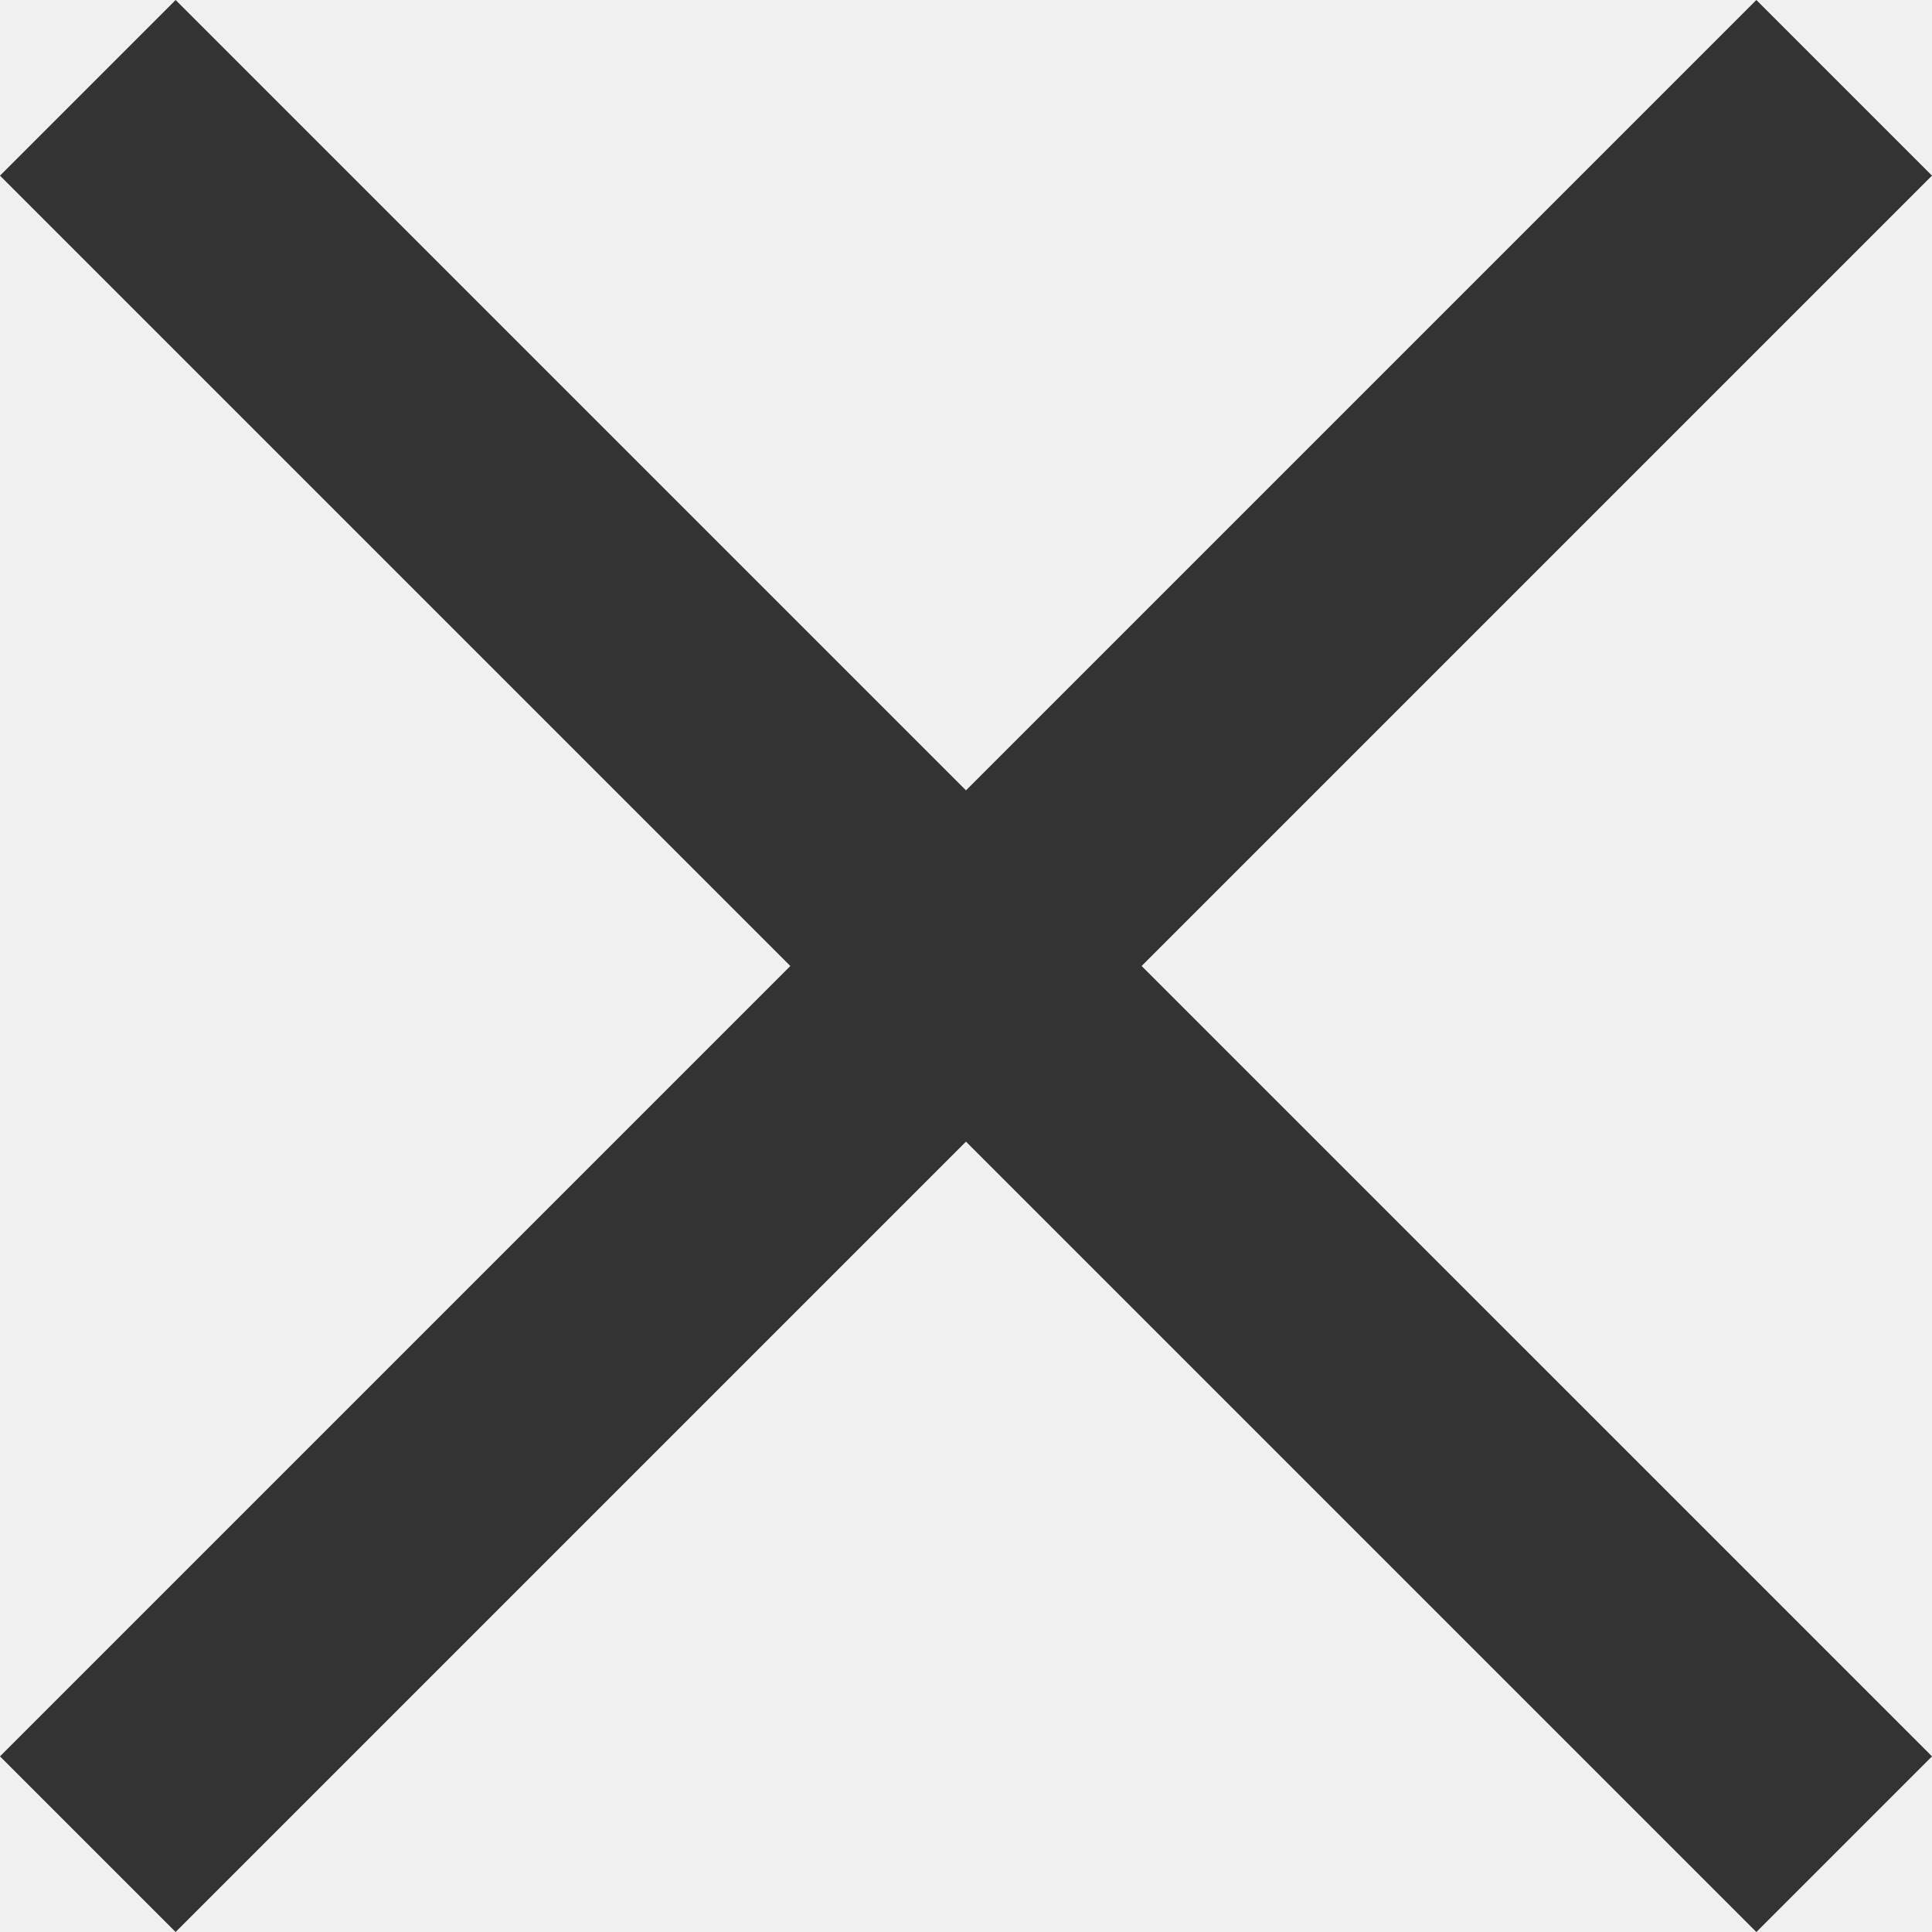
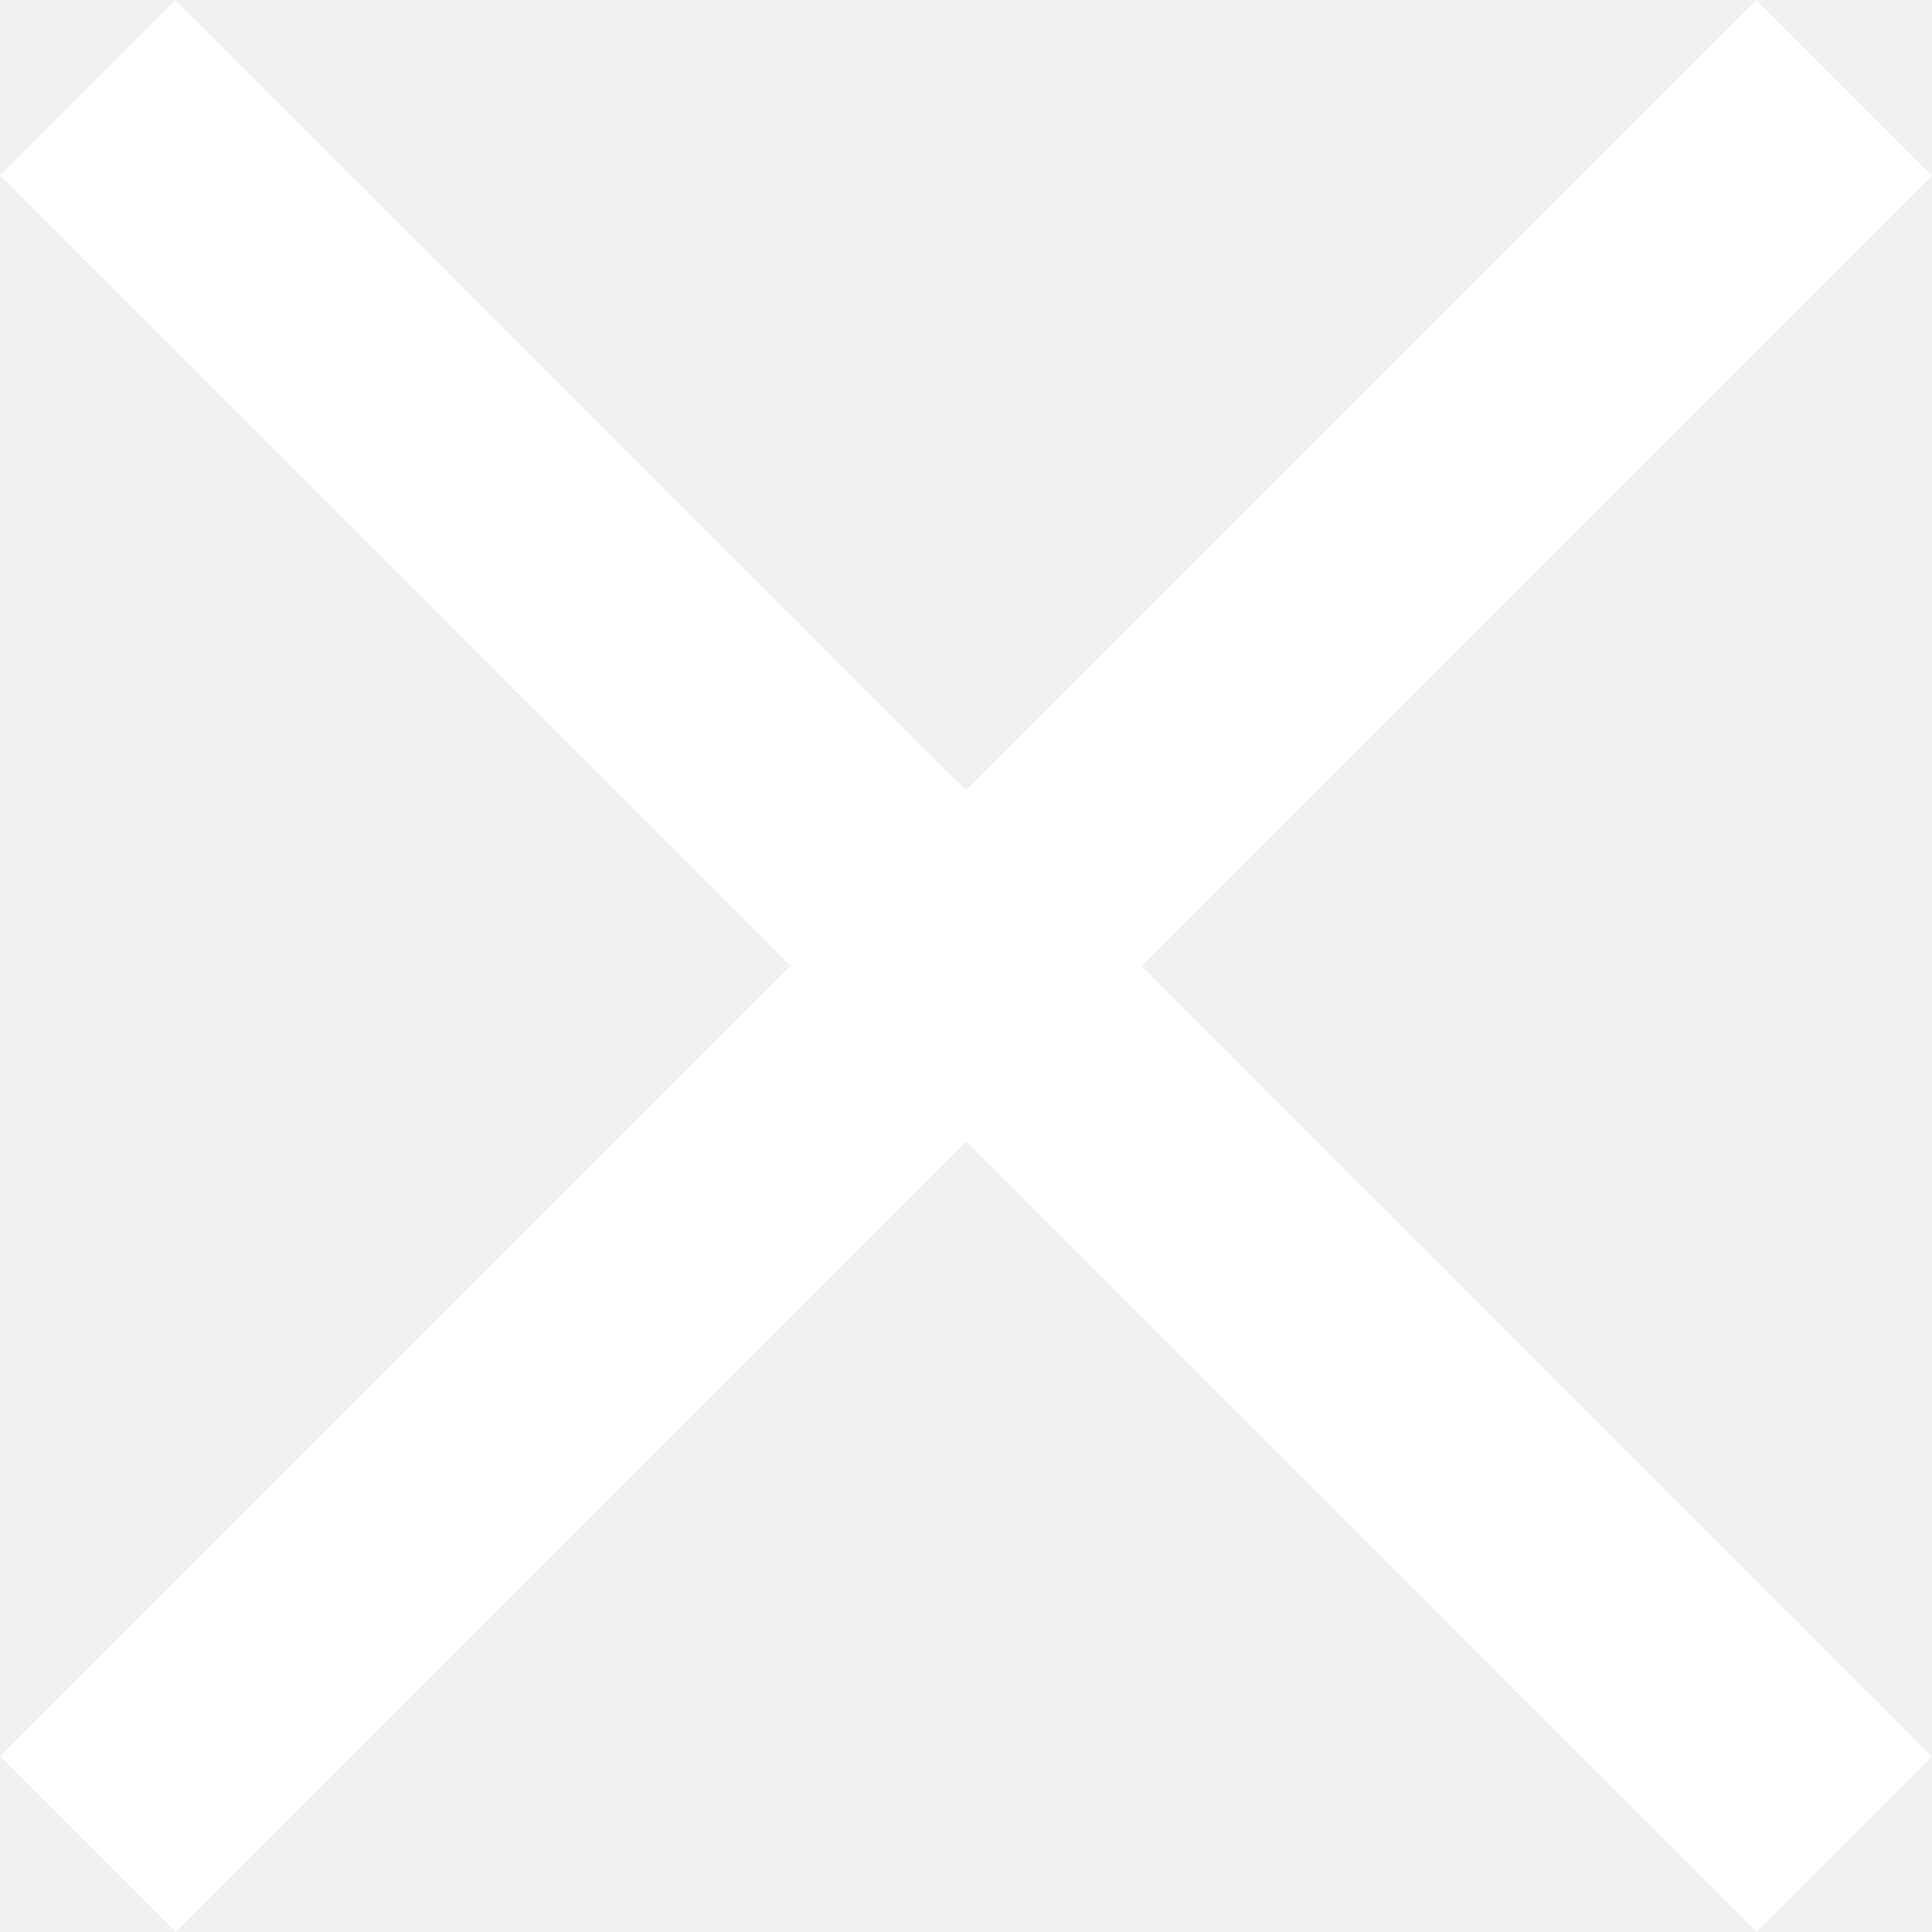
- <svg xmlns="http://www.w3.org/2000/svg" width="23" height="23" viewBox="0 0 23 23" fill="none">
-   <rect x="2.091" width="29.57" height="2.957" transform="rotate(45 2.09082 0)" fill="#333333" />
-   <rect y="20.909" width="29.57" height="2.957" transform="rotate(-45 0 20.9092)" fill="#333333" />
+ <svg xmlns="http://www.w3.org/2000/svg" width="29" height="29" viewBox="0 0 29 29" fill="none">
+   <rect x="2.636" width="37.284" height="3.728" transform="rotate(45 2.63623 0)" fill="white" />
+   <rect y="26.364" width="37.284" height="3.728" transform="rotate(-45 0 26.3636)" fill="white" />
</svg>
